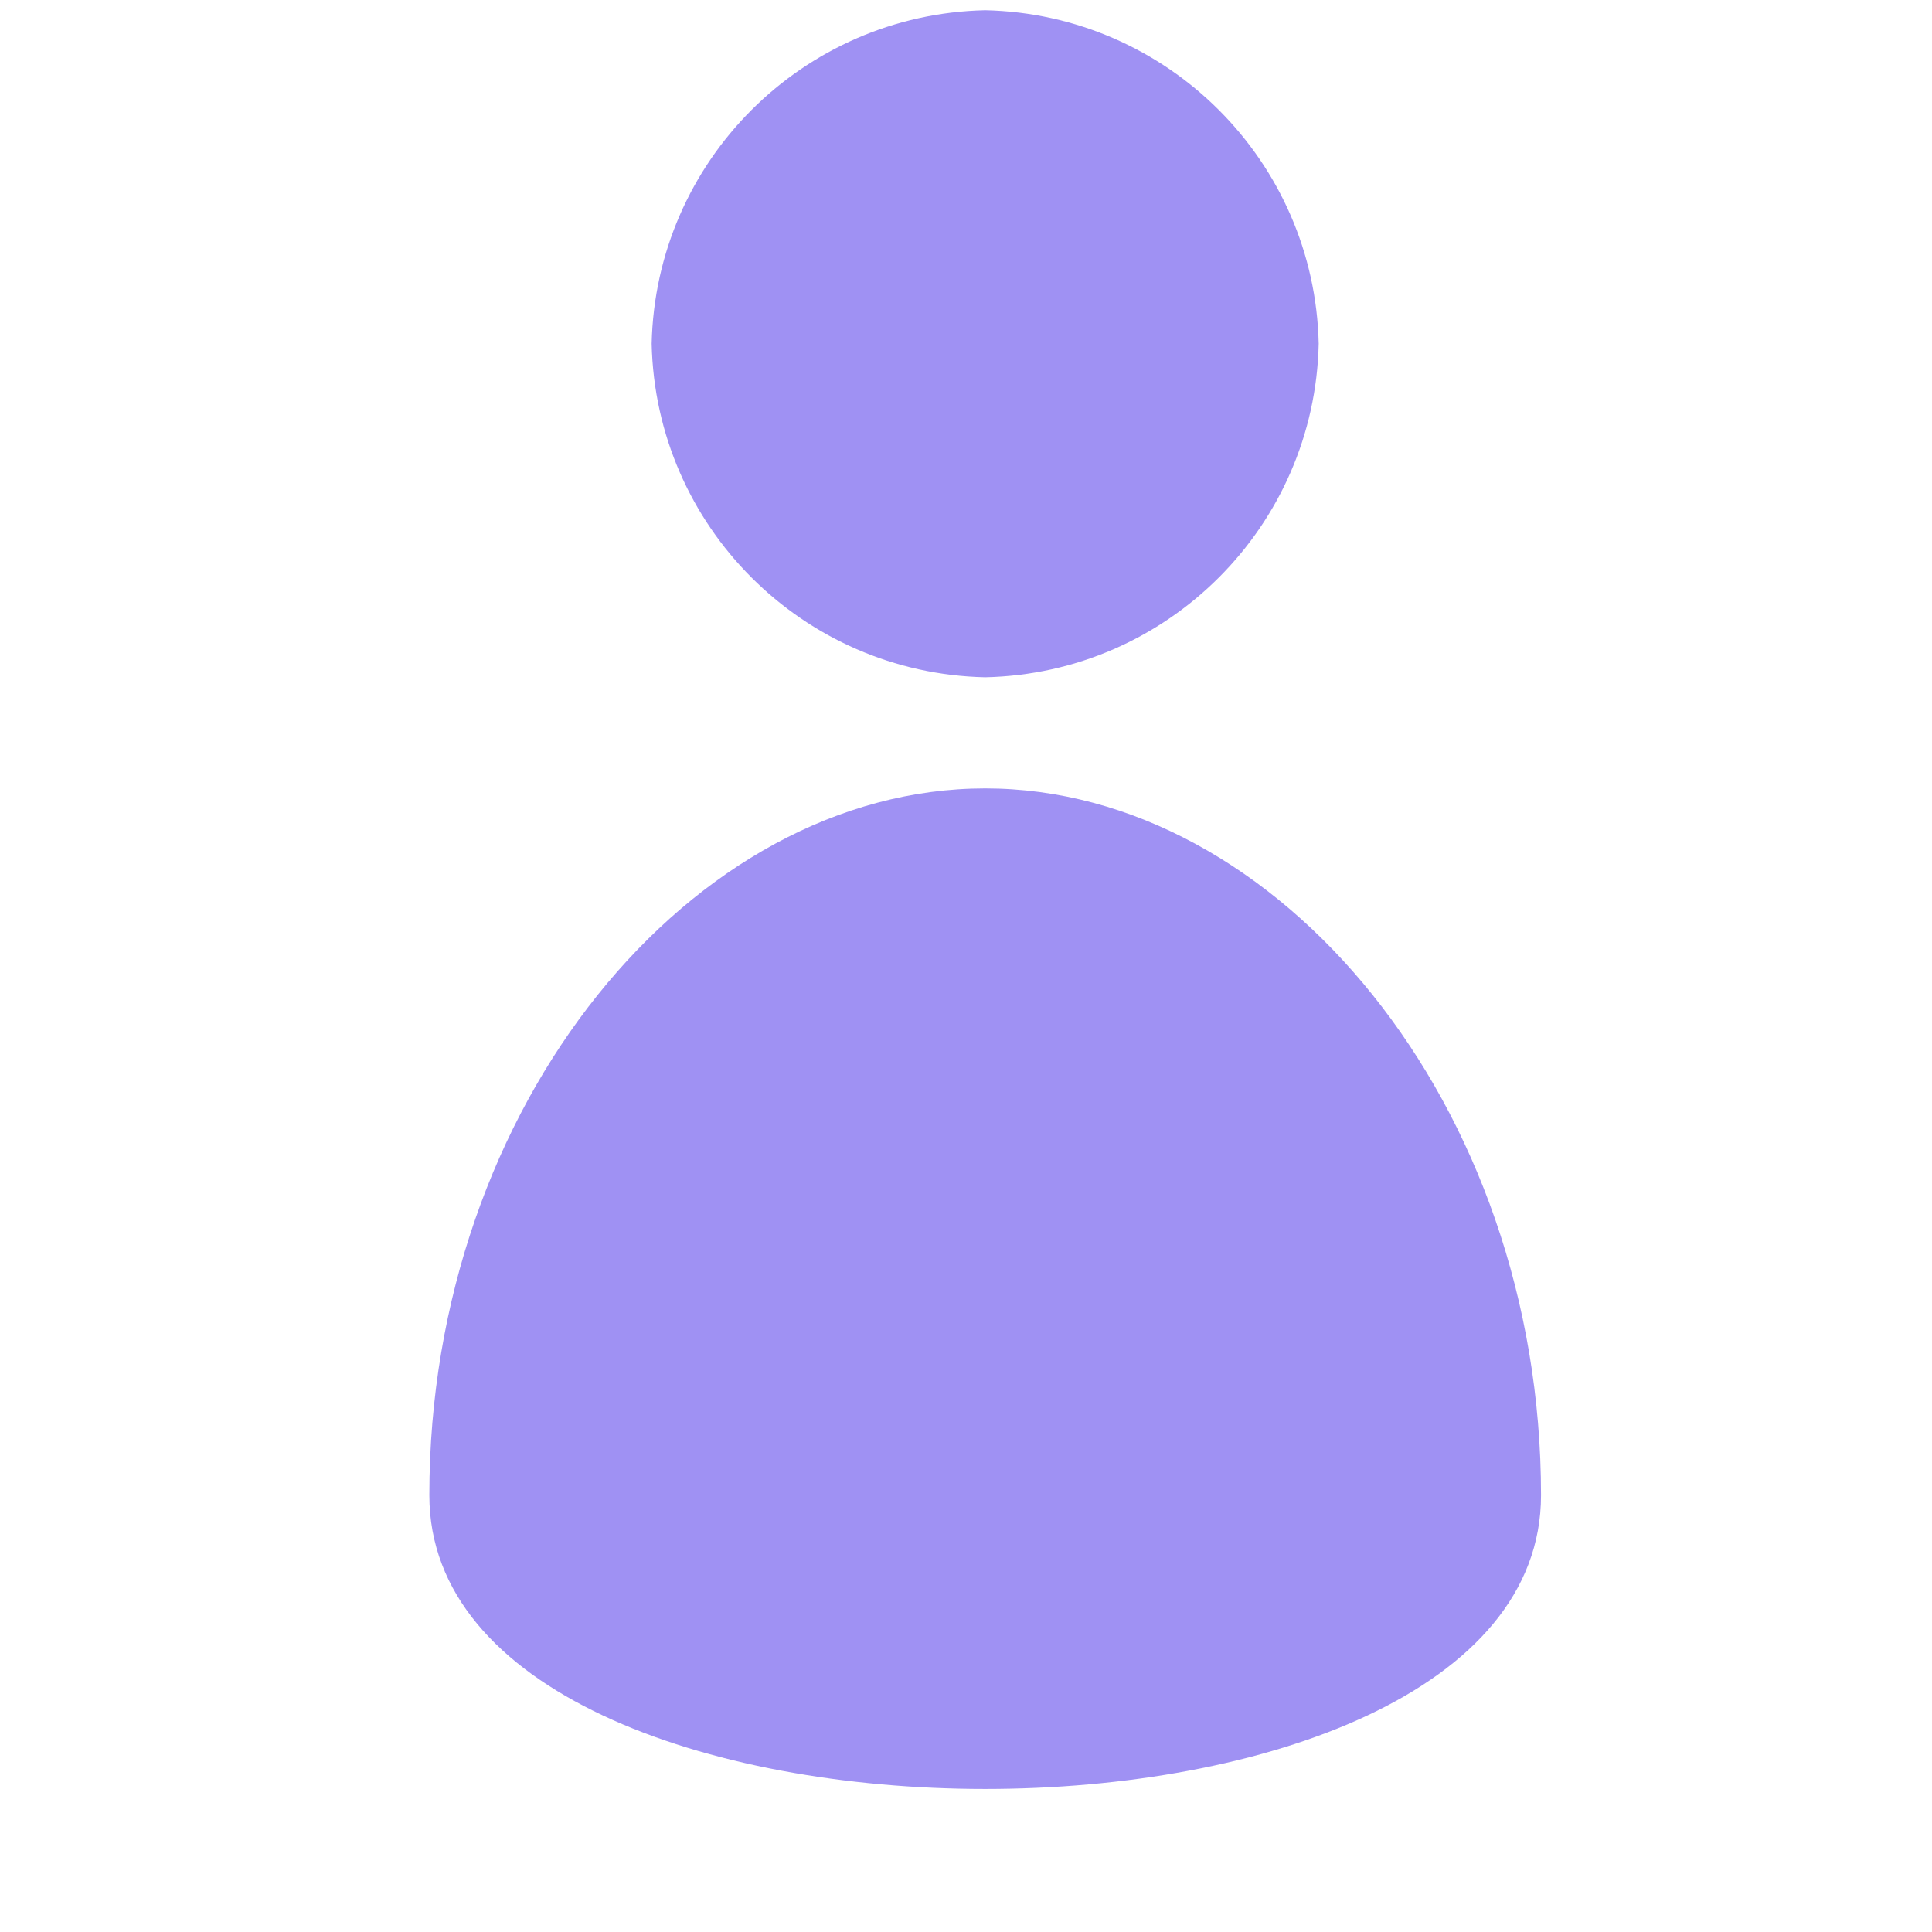
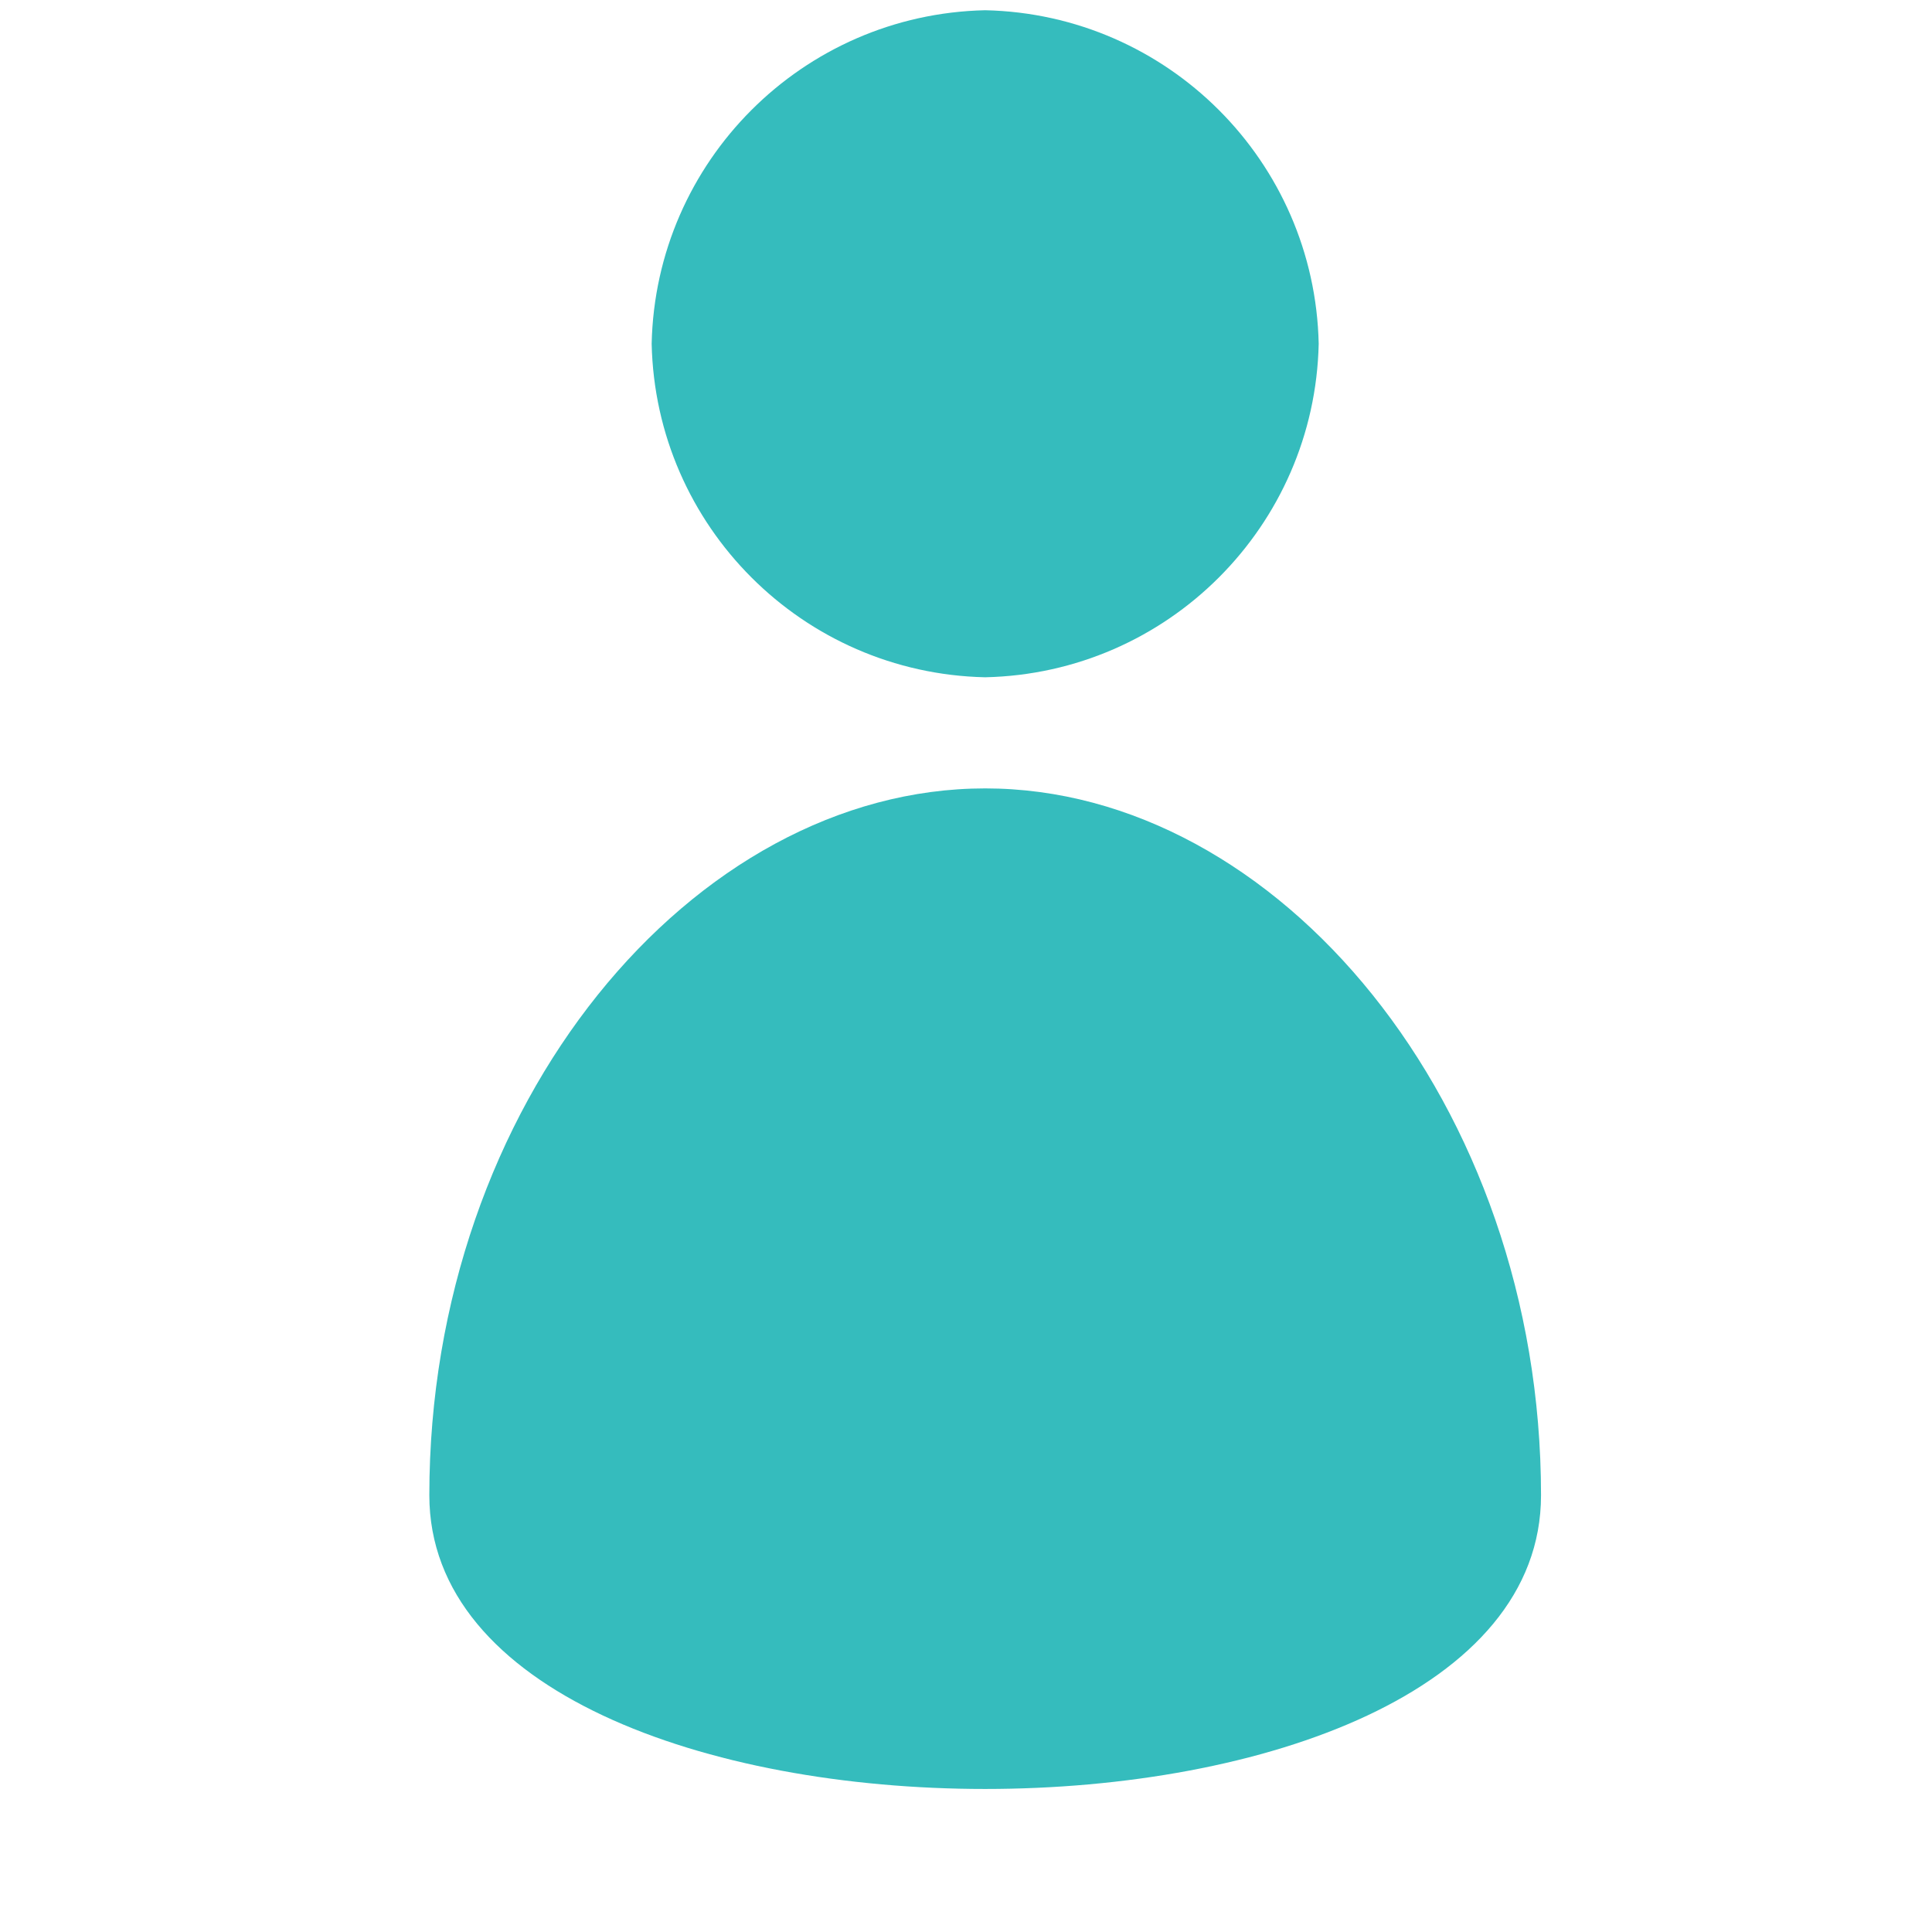
<svg xmlns="http://www.w3.org/2000/svg" width="27" height="27" viewBox="0 0 27 27">
  <defs>
-     <style>.a{fill:none;}.b{fill:#9f91f3;}</style>
+     <style>.a{fill:none;}.b{fill:#35bcbd;}</style>
  </defs>
  <g transform="translate(-30 -420)">
    <rect class="a" width="27" height="27" transform="translate(30 420)" />
    <path class="b" d="M18.429,4.661A4.766,4.766,0,0,0,13.768,0,4.766,4.766,0,0,0,9.107,4.661a4.766,4.766,0,0,0,4.661,4.661A4.766,4.766,0,0,0,18.429,4.661Zm-4.661,6.214C9.685,10.875,6,15.279,6,20.753s15.536,5.473,15.536,0S17.851,10.875,13.768,10.875Z" transform="translate(30 420.143)" />
  </g>
</svg>
